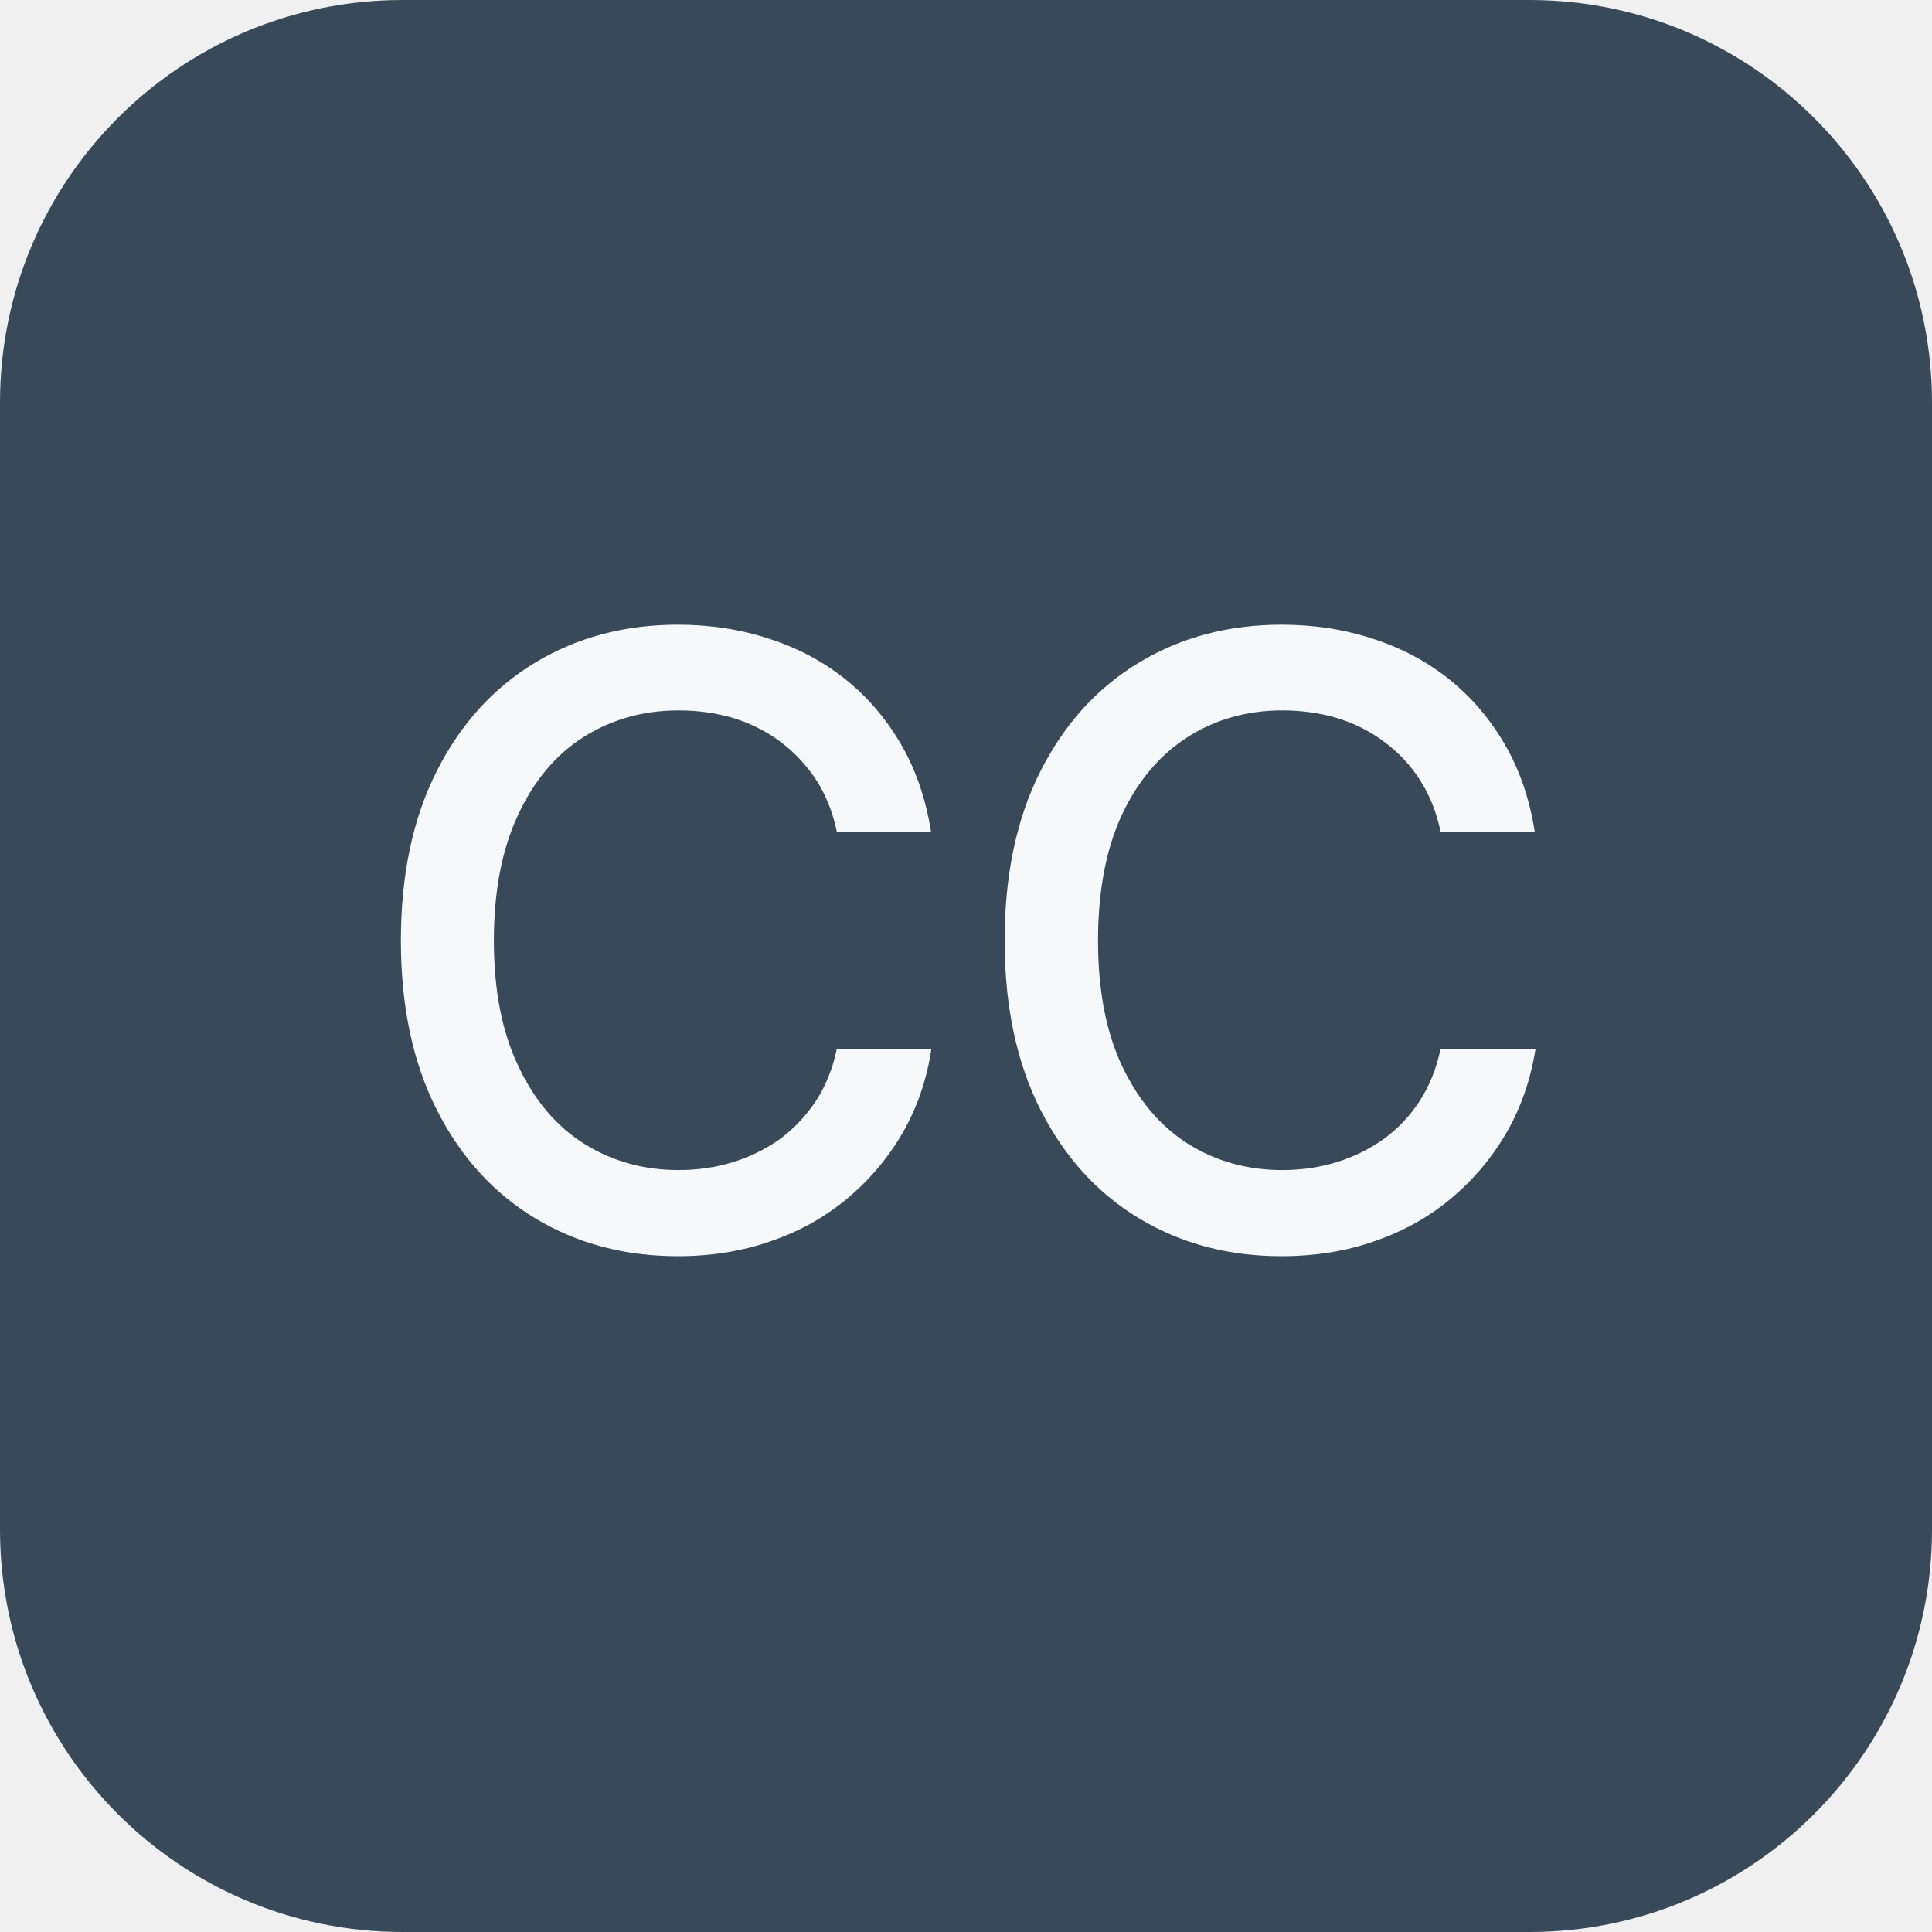
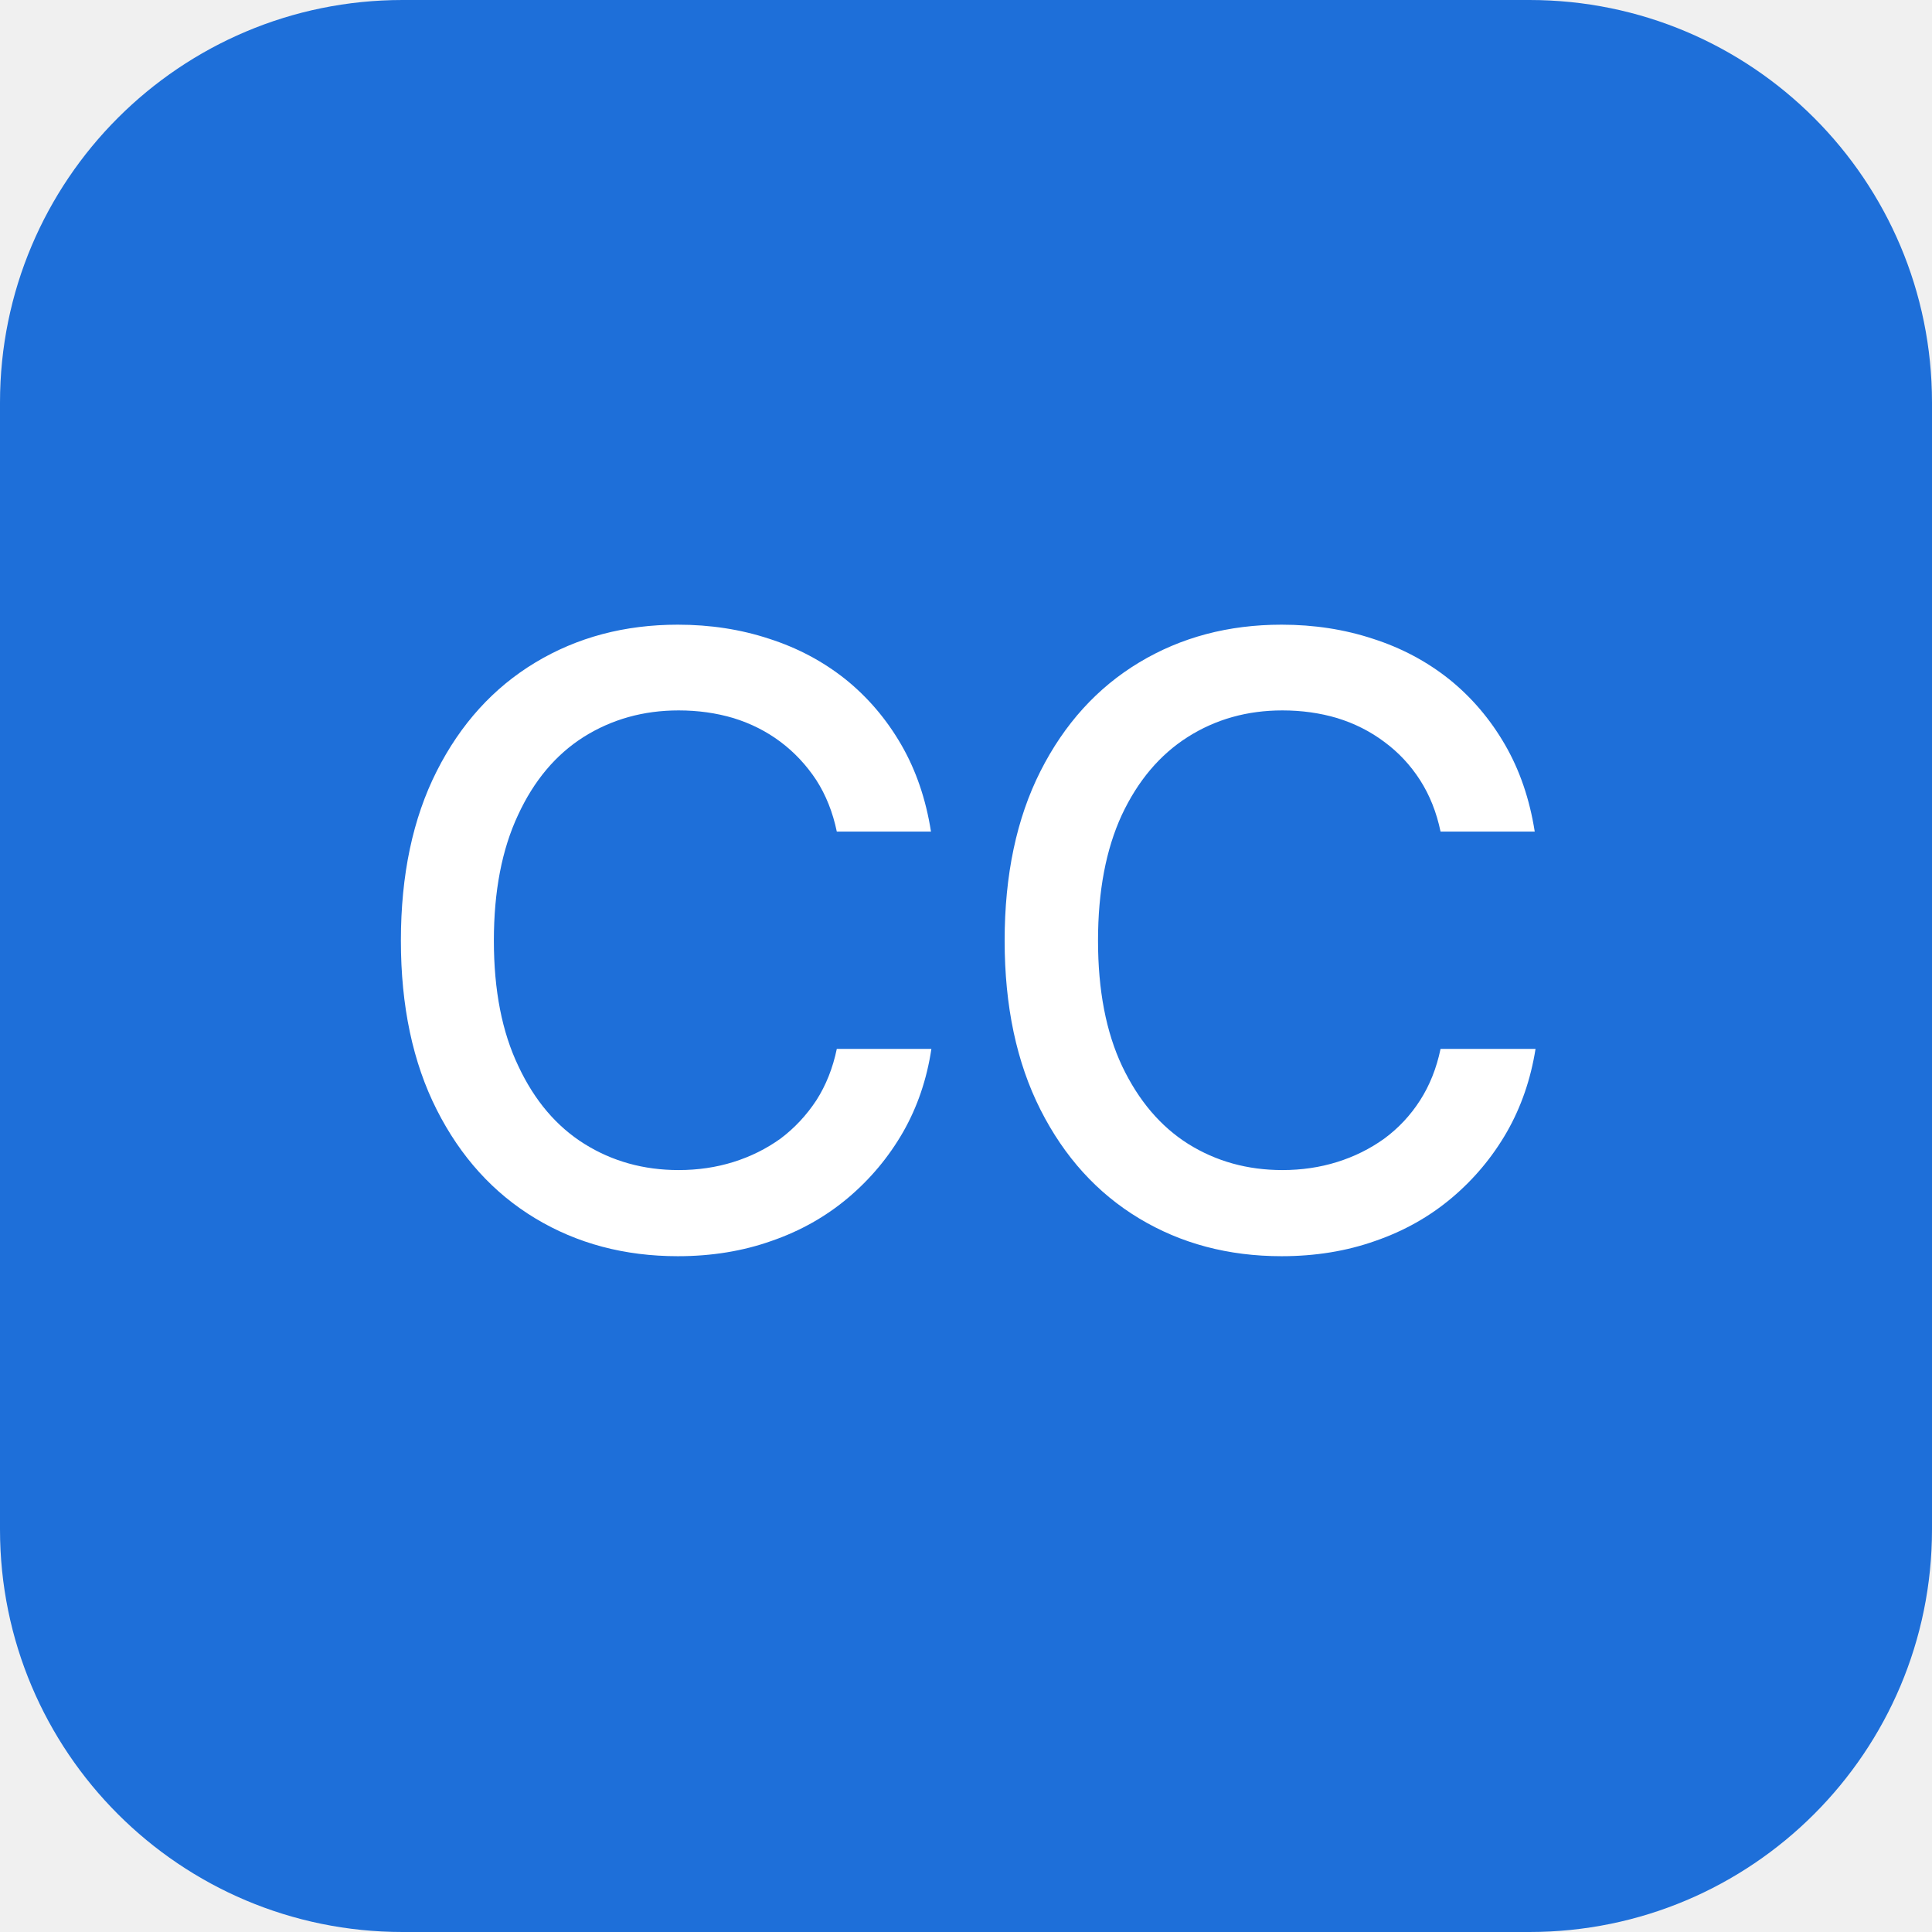
<svg xmlns="http://www.w3.org/2000/svg" width="48" height="48" viewBox="0 0 48 48" role="img">
-   <rect width="48" height="48" rx="10" fill="#384959" />
-   <path d="M16.84 31.21Q14.86 31.21 13.3 30.27Q11.74 29.33 10.85 27.57Q9.96 25.81 9.96 23.37Q9.96 20.92 10.85 19.16Q11.74 17.4 13.3 16.46Q14.86 15.52 16.84 15.52Q18.05 15.52 19.11 15.87Q20.17 16.21 21.01 16.88Q21.84 17.55 22.39 18.5Q22.94 19.45 23.13 20.66H20.79Q20.64 19.94 20.28 19.38Q19.91 18.82 19.39 18.43Q18.87 18.04 18.22 17.84Q17.58 17.65 16.86 17.65Q15.55 17.65 14.5 18.31Q13.46 18.97 12.87 20.25Q12.27 21.53 12.27 23.37Q12.27 25.22 12.88 26.49Q13.48 27.77 14.52 28.42Q15.56 29.07 16.86 29.07Q17.58 29.07 18.22 28.87Q18.86 28.67 19.39 28.29Q19.91 27.9 20.28 27.34Q20.64 26.78 20.79 26.06H23.14Q22.97 27.19 22.44 28.12Q21.9 29.06 21.07 29.76Q20.24 30.46 19.17 30.83Q18.1 31.21 16.84 31.21Z M31.84 31.21Q29.86 31.21 28.3 30.27Q26.74 29.33 25.85 27.57Q24.96 25.81 24.96 23.37Q24.96 20.92 25.85 19.16Q26.74 17.4 28.3 16.46Q29.86 15.52 31.84 15.52Q33.05 15.52 34.11 15.87Q35.17 16.21 36.01 16.88Q36.84 17.55 37.39 18.5Q37.94 19.45 38.13 20.66H35.79Q35.64 19.94 35.28 19.38Q34.92 18.82 34.39 18.43Q33.87 18.04 33.22 17.84Q32.58 17.65 31.86 17.65Q30.55 17.65 29.51 18.31Q28.47 18.97 27.87 20.25Q27.28 21.53 27.28 23.37Q27.28 25.22 27.88 26.49Q28.49 27.77 29.52 28.42Q30.56 29.07 31.86 29.07Q32.58 29.07 33.22 28.87Q33.86 28.67 34.39 28.29Q34.92 27.9 35.28 27.34Q35.64 26.78 35.79 26.06H38.15Q37.97 27.19 37.44 28.12Q36.9 29.06 36.07 29.76Q35.24 30.46 34.17 30.83Q33.1 31.21 31.84 31.21Z" fill="#F6F8FA" />
+   <rect width="48" height="48" rx="10" fill="#1E6FD9" />
+   <path d="M16.84 31.21Q14.86 31.21 13.3 30.27Q11.74 29.33 10.85 27.57Q9.96 25.81 9.96 23.37Q9.96 20.92 10.85 19.16Q11.74 17.4 13.3 16.46Q14.86 15.52 16.84 15.52Q18.05 15.52 19.11 15.87Q20.17 16.21 21.01 16.88Q21.84 17.55 22.39 18.5Q22.94 19.45 23.13 20.66H20.79Q20.64 19.94 20.28 19.38Q19.91 18.82 19.39 18.43Q18.87 18.04 18.22 17.84Q17.58 17.65 16.86 17.65Q15.55 17.65 14.5 18.31Q13.46 18.97 12.87 20.25Q12.27 21.53 12.27 23.37Q12.27 25.22 12.88 26.49Q13.48 27.77 14.52 28.42Q15.56 29.07 16.86 29.07Q17.58 29.07 18.22 28.87Q18.86 28.67 19.39 28.29Q19.91 27.9 20.28 27.34Q20.64 26.78 20.79 26.06H23.14Q22.97 27.19 22.44 28.12Q21.9 29.06 21.07 29.76Q20.24 30.46 19.17 30.83Q18.1 31.21 16.84 31.21Z M31.84 31.21Q29.86 31.21 28.3 30.27Q26.74 29.33 25.85 27.57Q24.96 25.81 24.96 23.37Q24.96 20.92 25.85 19.16Q26.74 17.4 28.3 16.46Q29.86 15.52 31.84 15.52Q33.05 15.52 34.11 15.87Q35.17 16.21 36.01 16.88Q36.84 17.55 37.39 18.5Q37.94 19.45 38.13 20.66H35.79Q35.64 19.94 35.28 19.38Q34.92 18.82 34.39 18.43Q33.87 18.04 33.22 17.84Q32.58 17.65 31.86 17.65Q30.55 17.65 29.51 18.31Q28.47 18.97 27.87 20.25Q27.28 21.53 27.28 23.37Q27.28 25.22 27.88 26.49Q28.49 27.77 29.52 28.42Q30.56 29.07 31.86 29.07Q32.58 29.07 33.22 28.87Q33.86 28.67 34.39 28.29Q34.92 27.9 35.28 27.34Q35.64 26.78 35.79 26.06H38.15Q37.97 27.19 37.44 28.12Q36.9 29.06 36.07 29.76Q35.24 30.46 34.17 30.83Q33.1 31.21 31.84 31.21Z" fill="#FFFFFF" />
</svg>
